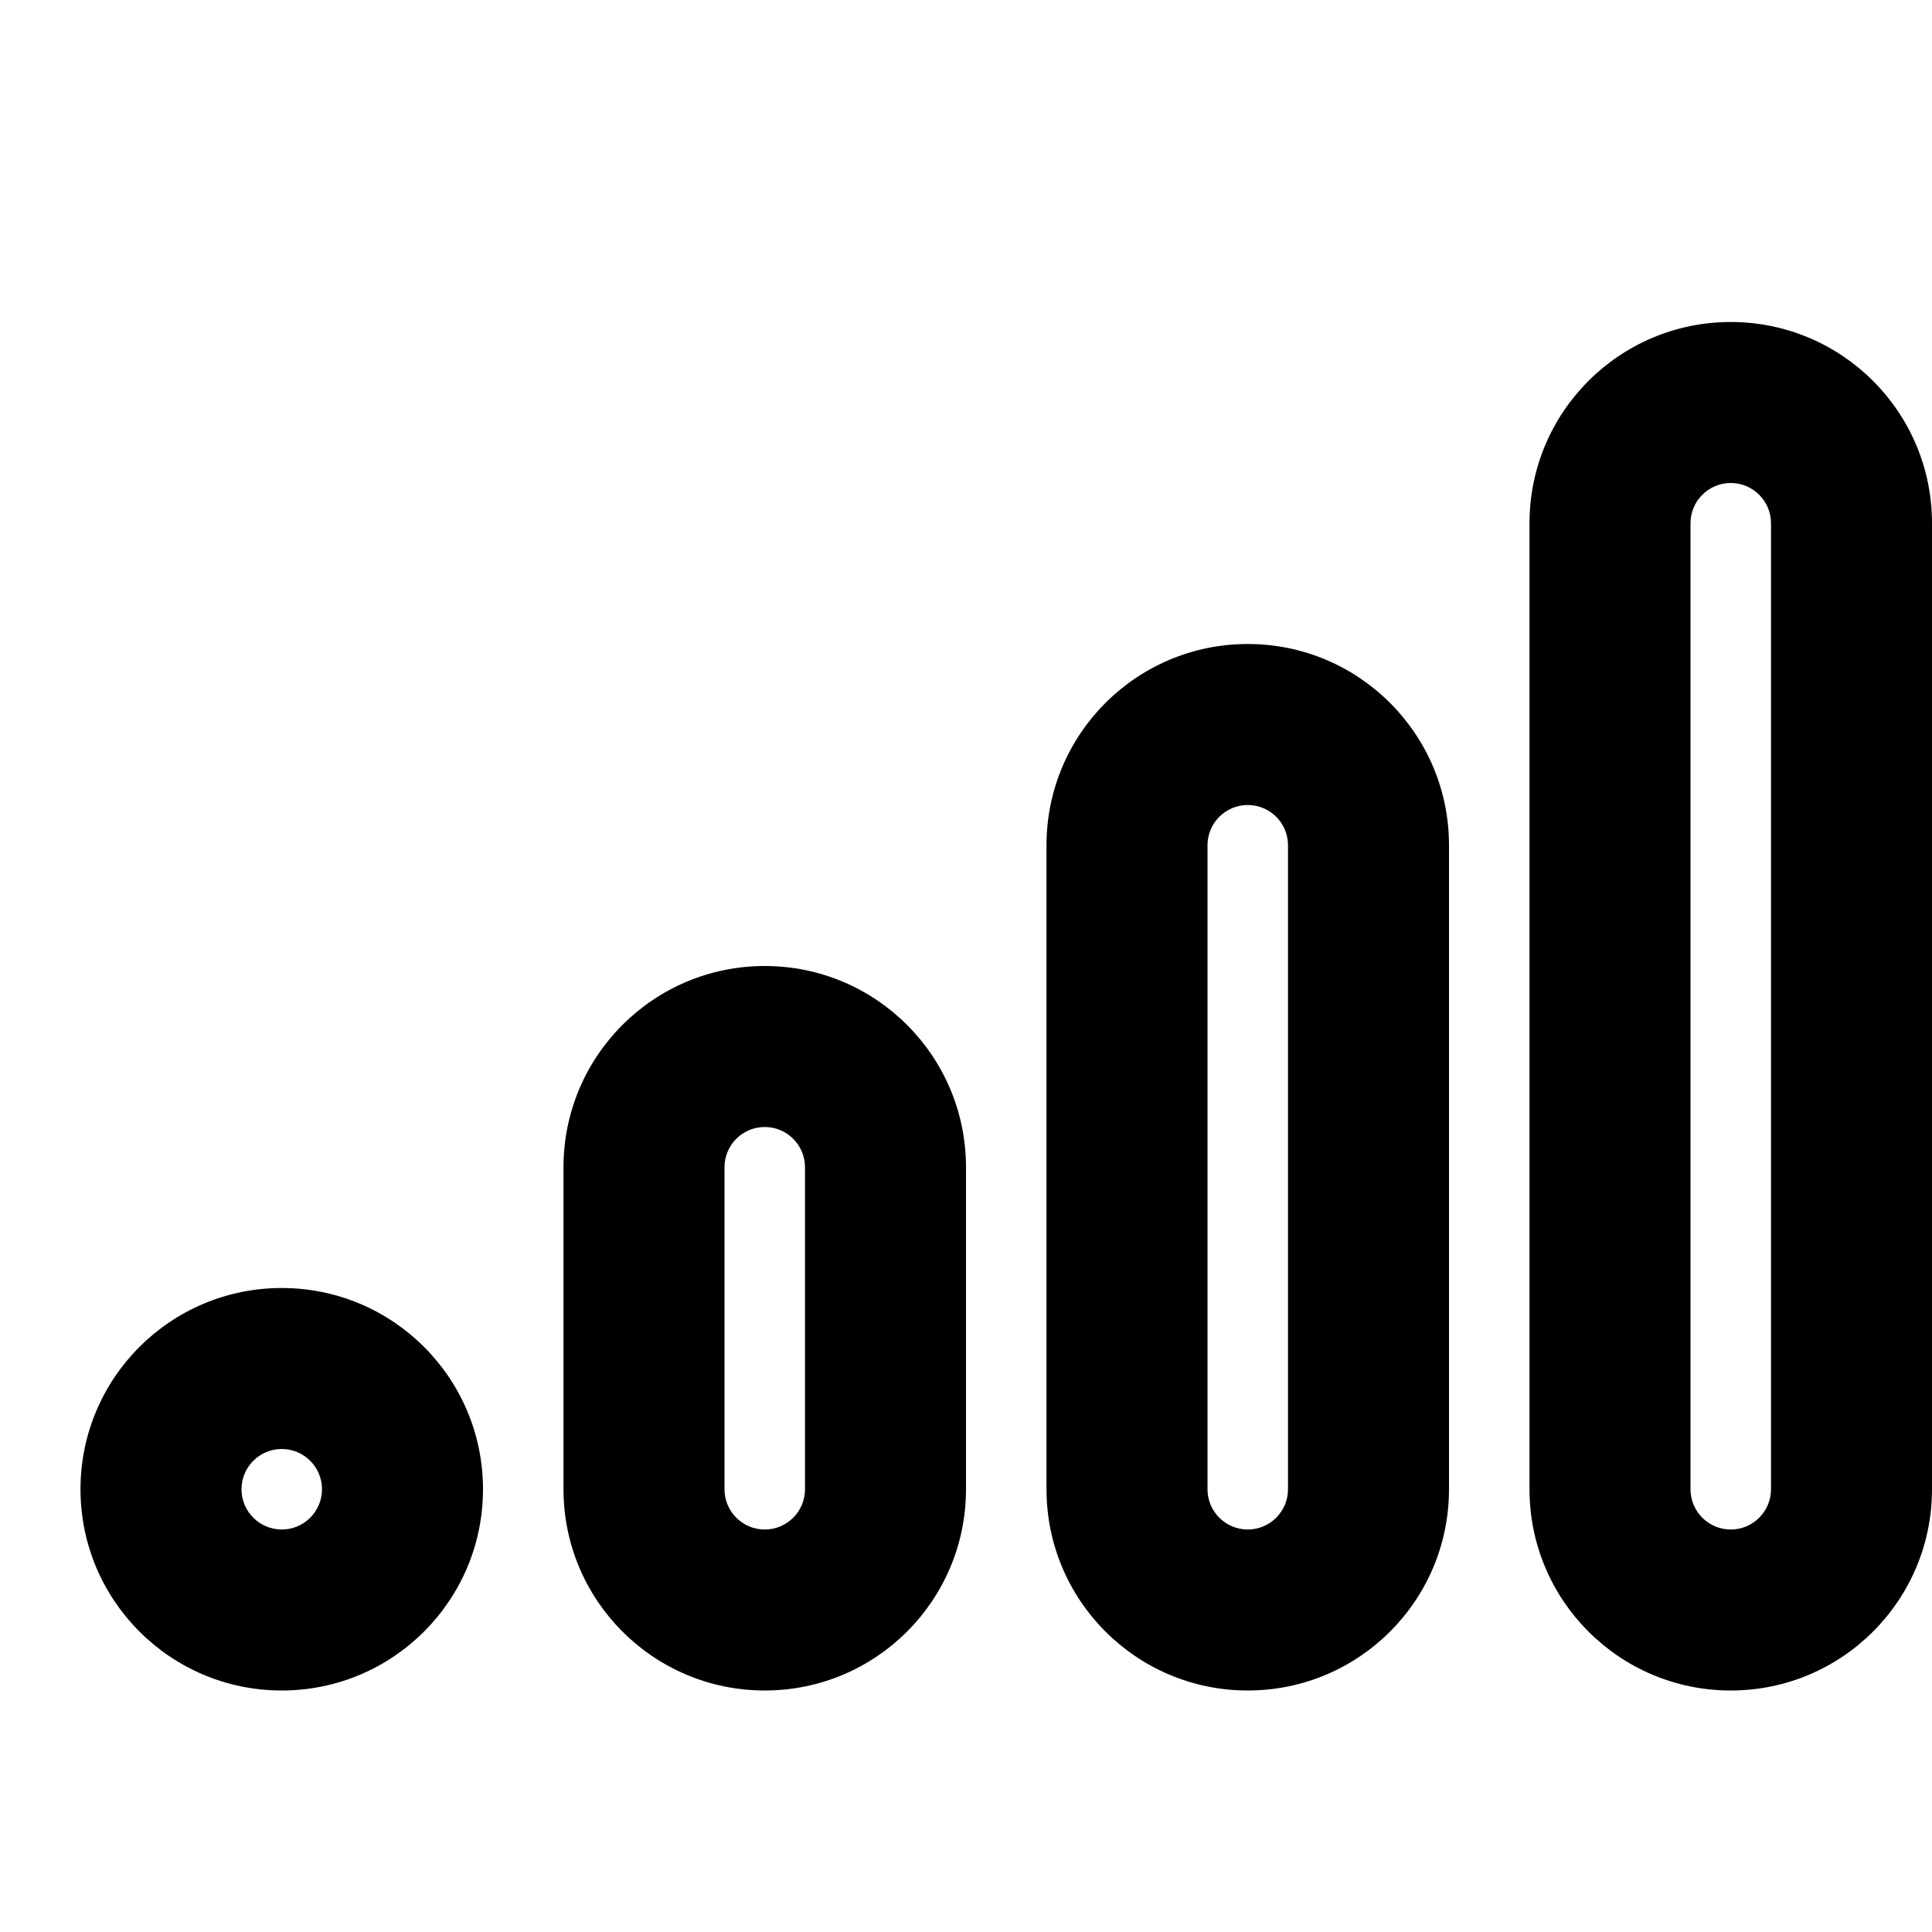
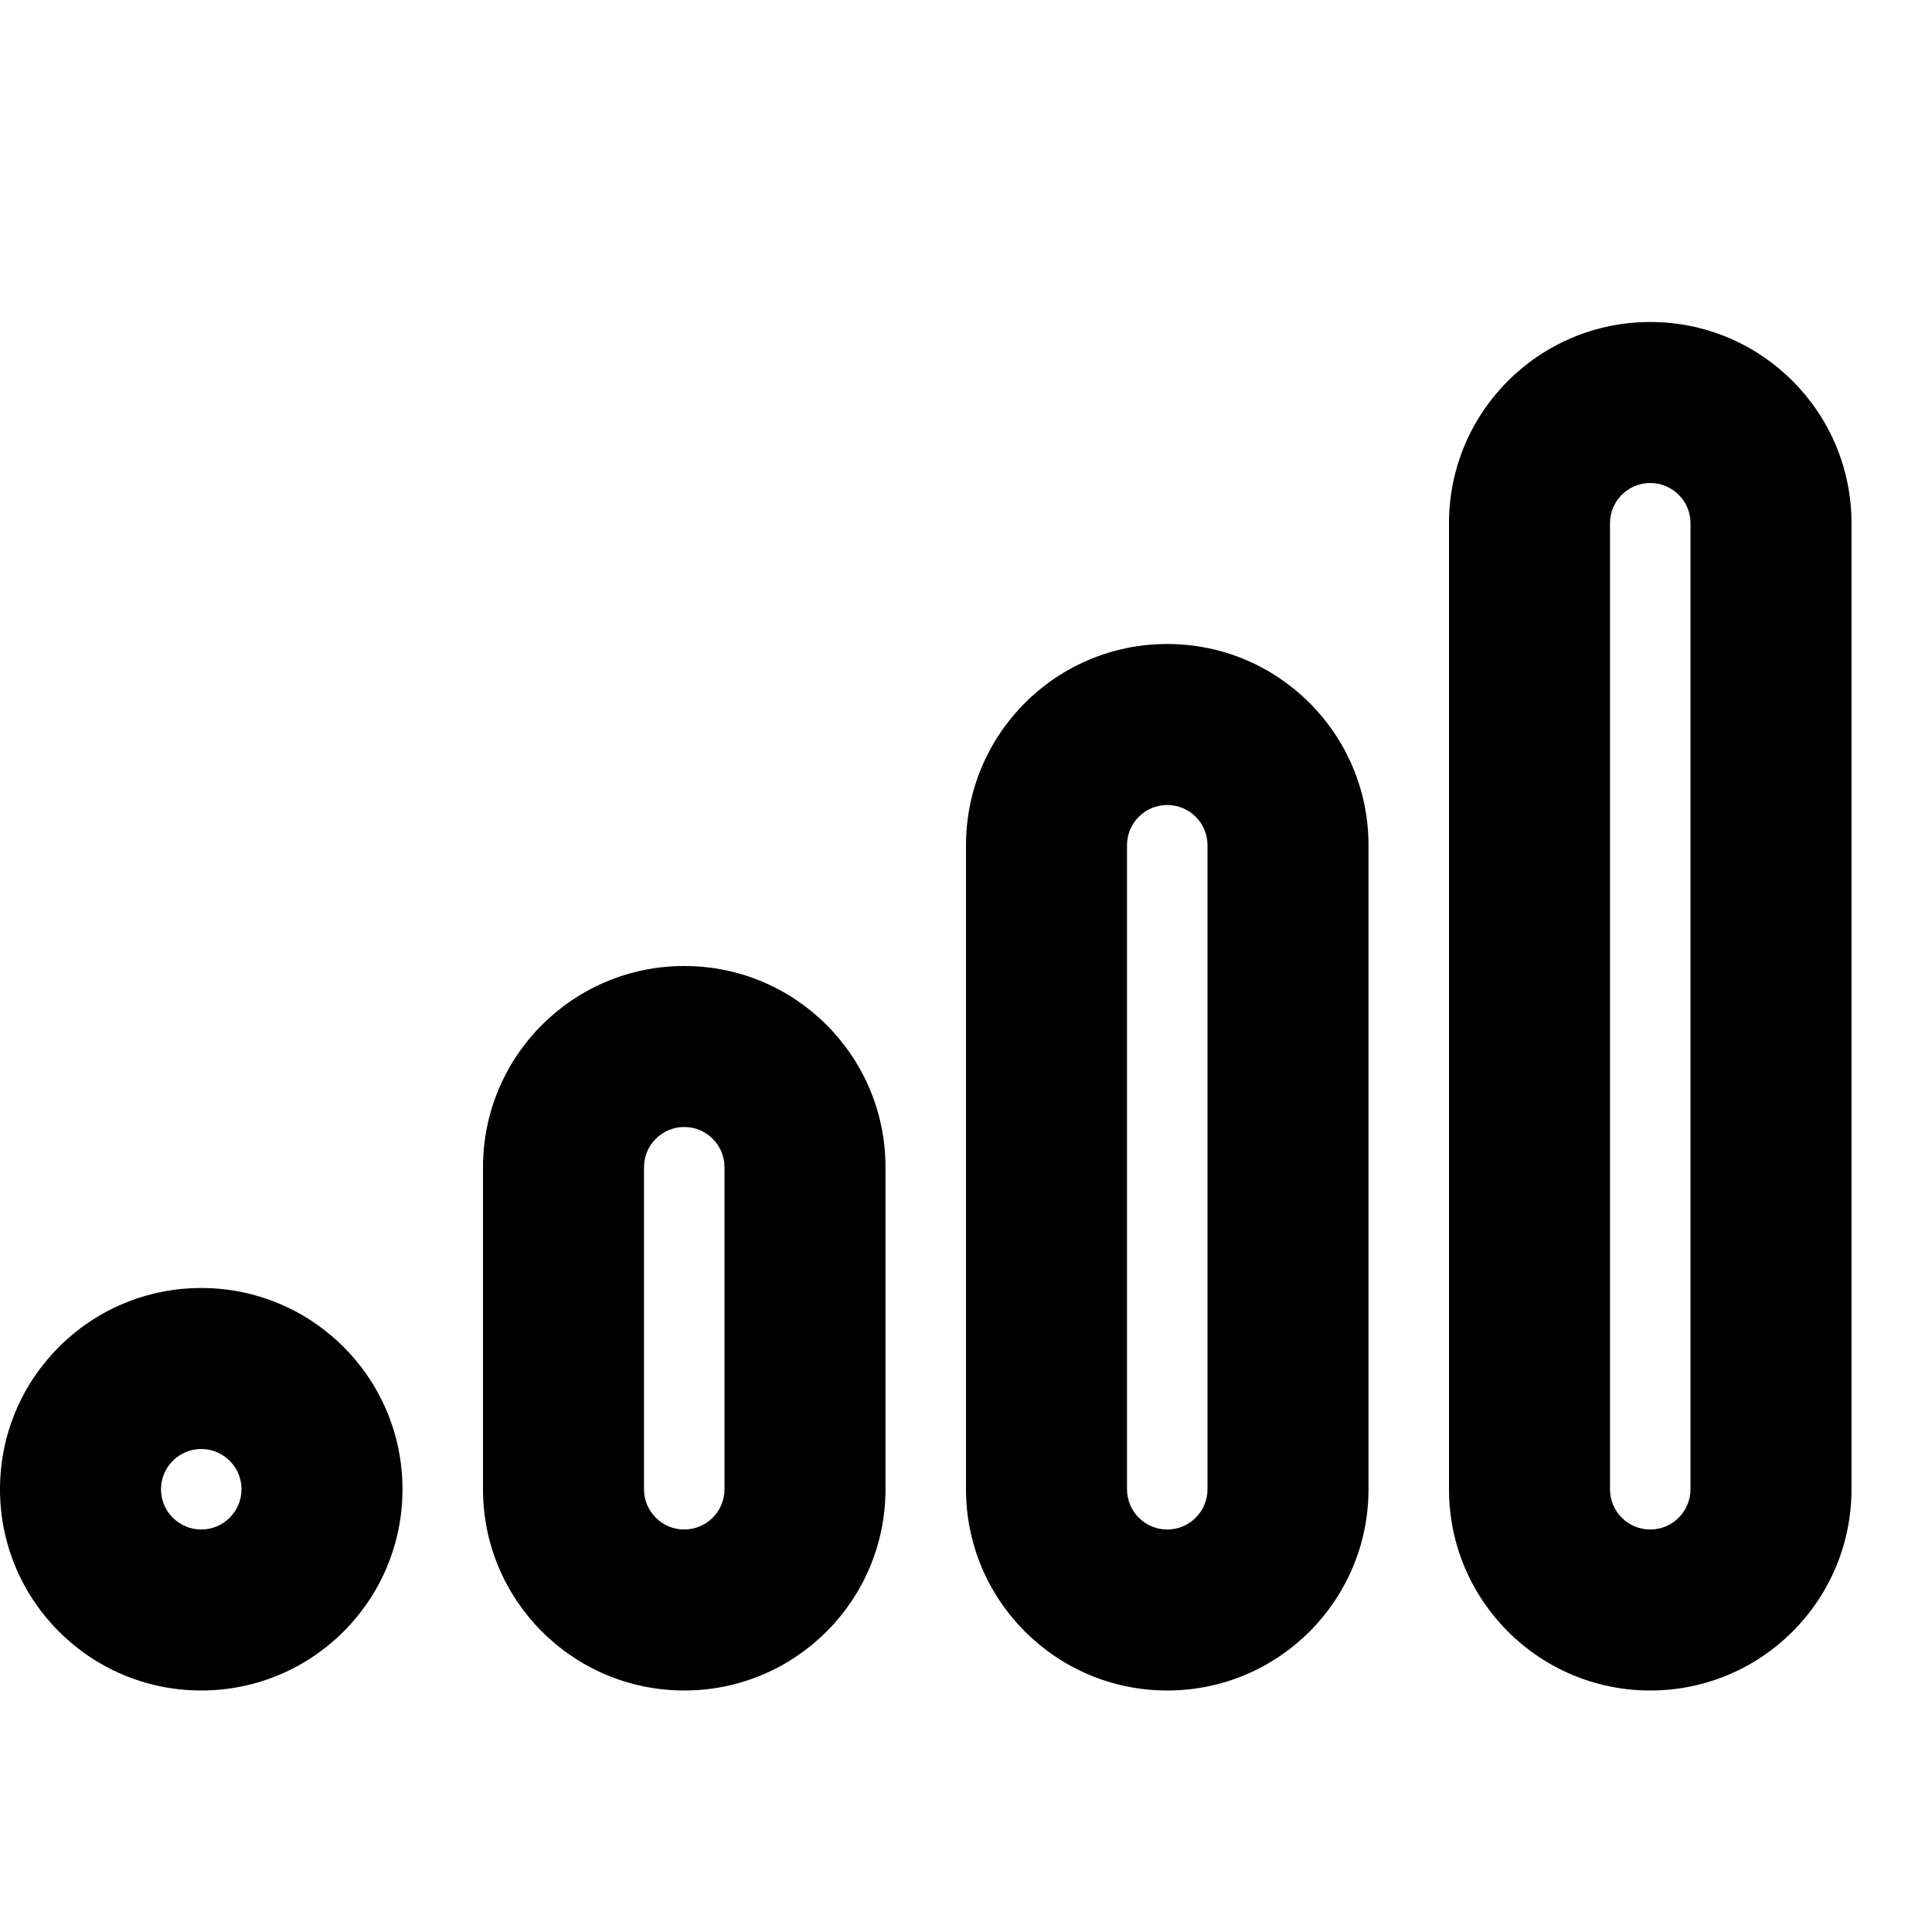
<svg xmlns="http://www.w3.org/2000/svg" width="24" height="24" viewBox="0 0 24 24" fill="none">
-   <path fill-rule="evenodd" clip-rule="evenodd" d="M21.5 4C20.119 4 19 5.119 19 6.5V18.5C19 19.881 20.119 21 21.5 21C22.881 21 24 19.881 24 18.5V6.5C24 5.119 22.881 4 21.5 4ZM21 6.5C21 6.224 21.224 6 21.5 6C21.776 6 22 6.224 22 6.5V18.5C22 18.776 21.776 19 21.5 19C21.224 19 21 18.776 21 18.5V6.5ZM15.5 8C14.119 8 13 9.119 13 10.5V18.5C13 19.881 14.119 21 15.5 21C16.881 21 18 19.881 18 18.5V10.5C18 9.119 16.881 8 15.5 8ZM15 10.5C15 10.224 15.224 10 15.5 10C15.776 10 16 10.224 16 10.5V18.5C16 18.776 15.776 19 15.5 19C15.224 19 15 18.776 15 18.5V10.5ZM7 14.5C7 13.119 8.119 12 9.5 12C10.881 12 12 13.119 12 14.5V18.5C12 19.881 10.881 21 9.5 21C8.119 21 7 19.881 7 18.5V14.5ZM9.5 14C9.224 14 9 14.224 9 14.5V18.5C9 18.776 9.224 19 9.5 19C9.776 19 10 18.776 10 18.5V14.5C10 14.224 9.776 14 9.5 14ZM3.5 16C2.119 16 1 17.119 1 18.5C1 19.881 2.119 21 3.5 21C4.881 21 6 19.881 6 18.5C6 17.119 4.881 16 3.5 16ZM3 18.5C3 18.224 3.224 18 3.5 18C3.776 18 4 18.224 4 18.5C4 18.776 3.776 19 3.5 19C3.224 19 3 18.776 3 18.5Z" fill="black" />
+   <path fill-rule="evenodd" clip-rule="evenodd" d="M20.5 4C19.119 4 18 5.119 18 6.5V18.5C18 19.881 19.119 21 20.5 21C21.881 21 23 19.881 23 18.5V6.5C23 5.119 21.881 4 20.5 4ZM20 6.5C20 6.224 20.224 6 20.5 6C20.776 6 21 6.224 21 6.5V18.5C21 18.776 20.776 19 20.5 19C20.224 19 20 18.776 20 18.5V6.5ZM14.5 8C13.119 8 12 9.119 12 10.5V18.5C12 19.881 13.119 21 14.5 21C15.881 21 17 19.881 17 18.5V10.5C17 9.119 15.881 8 14.5 8ZM14 10.5C14 10.224 14.224 10 14.5 10C14.776 10 15 10.224 15 10.5V18.5C15 18.776 14.776 19 14.5 19C14.224 19 14 18.776 14 18.5V10.5ZM6 14.5C6 13.119 7.119 12 8.5 12C9.881 12 11 13.119 11 14.5V18.5C11 19.881 9.881 21 8.5 21C7.119 21 6 19.881 6 18.5V14.5ZM8.5 14C8.224 14 8 14.224 8 14.5V18.5C8 18.776 8.224 19 8.5 19C8.776 19 9 18.776 9 18.5V14.5C9 14.224 8.776 14 8.5 14ZM2.5 16C1.119 16 0 17.119 0 18.5C0 19.881 1.119 21 2.5 21C3.881 21 5 19.881 5 18.5C5 17.119 3.881 16 2.5 16ZM2 18.5C2 18.224 2.224 18 2.5 18C2.776 18 3 18.224 3 18.5C3 18.776 2.776 19 2.5 19C2.224 19 2 18.776 2 18.5Z" fill="black" />
</svg>
